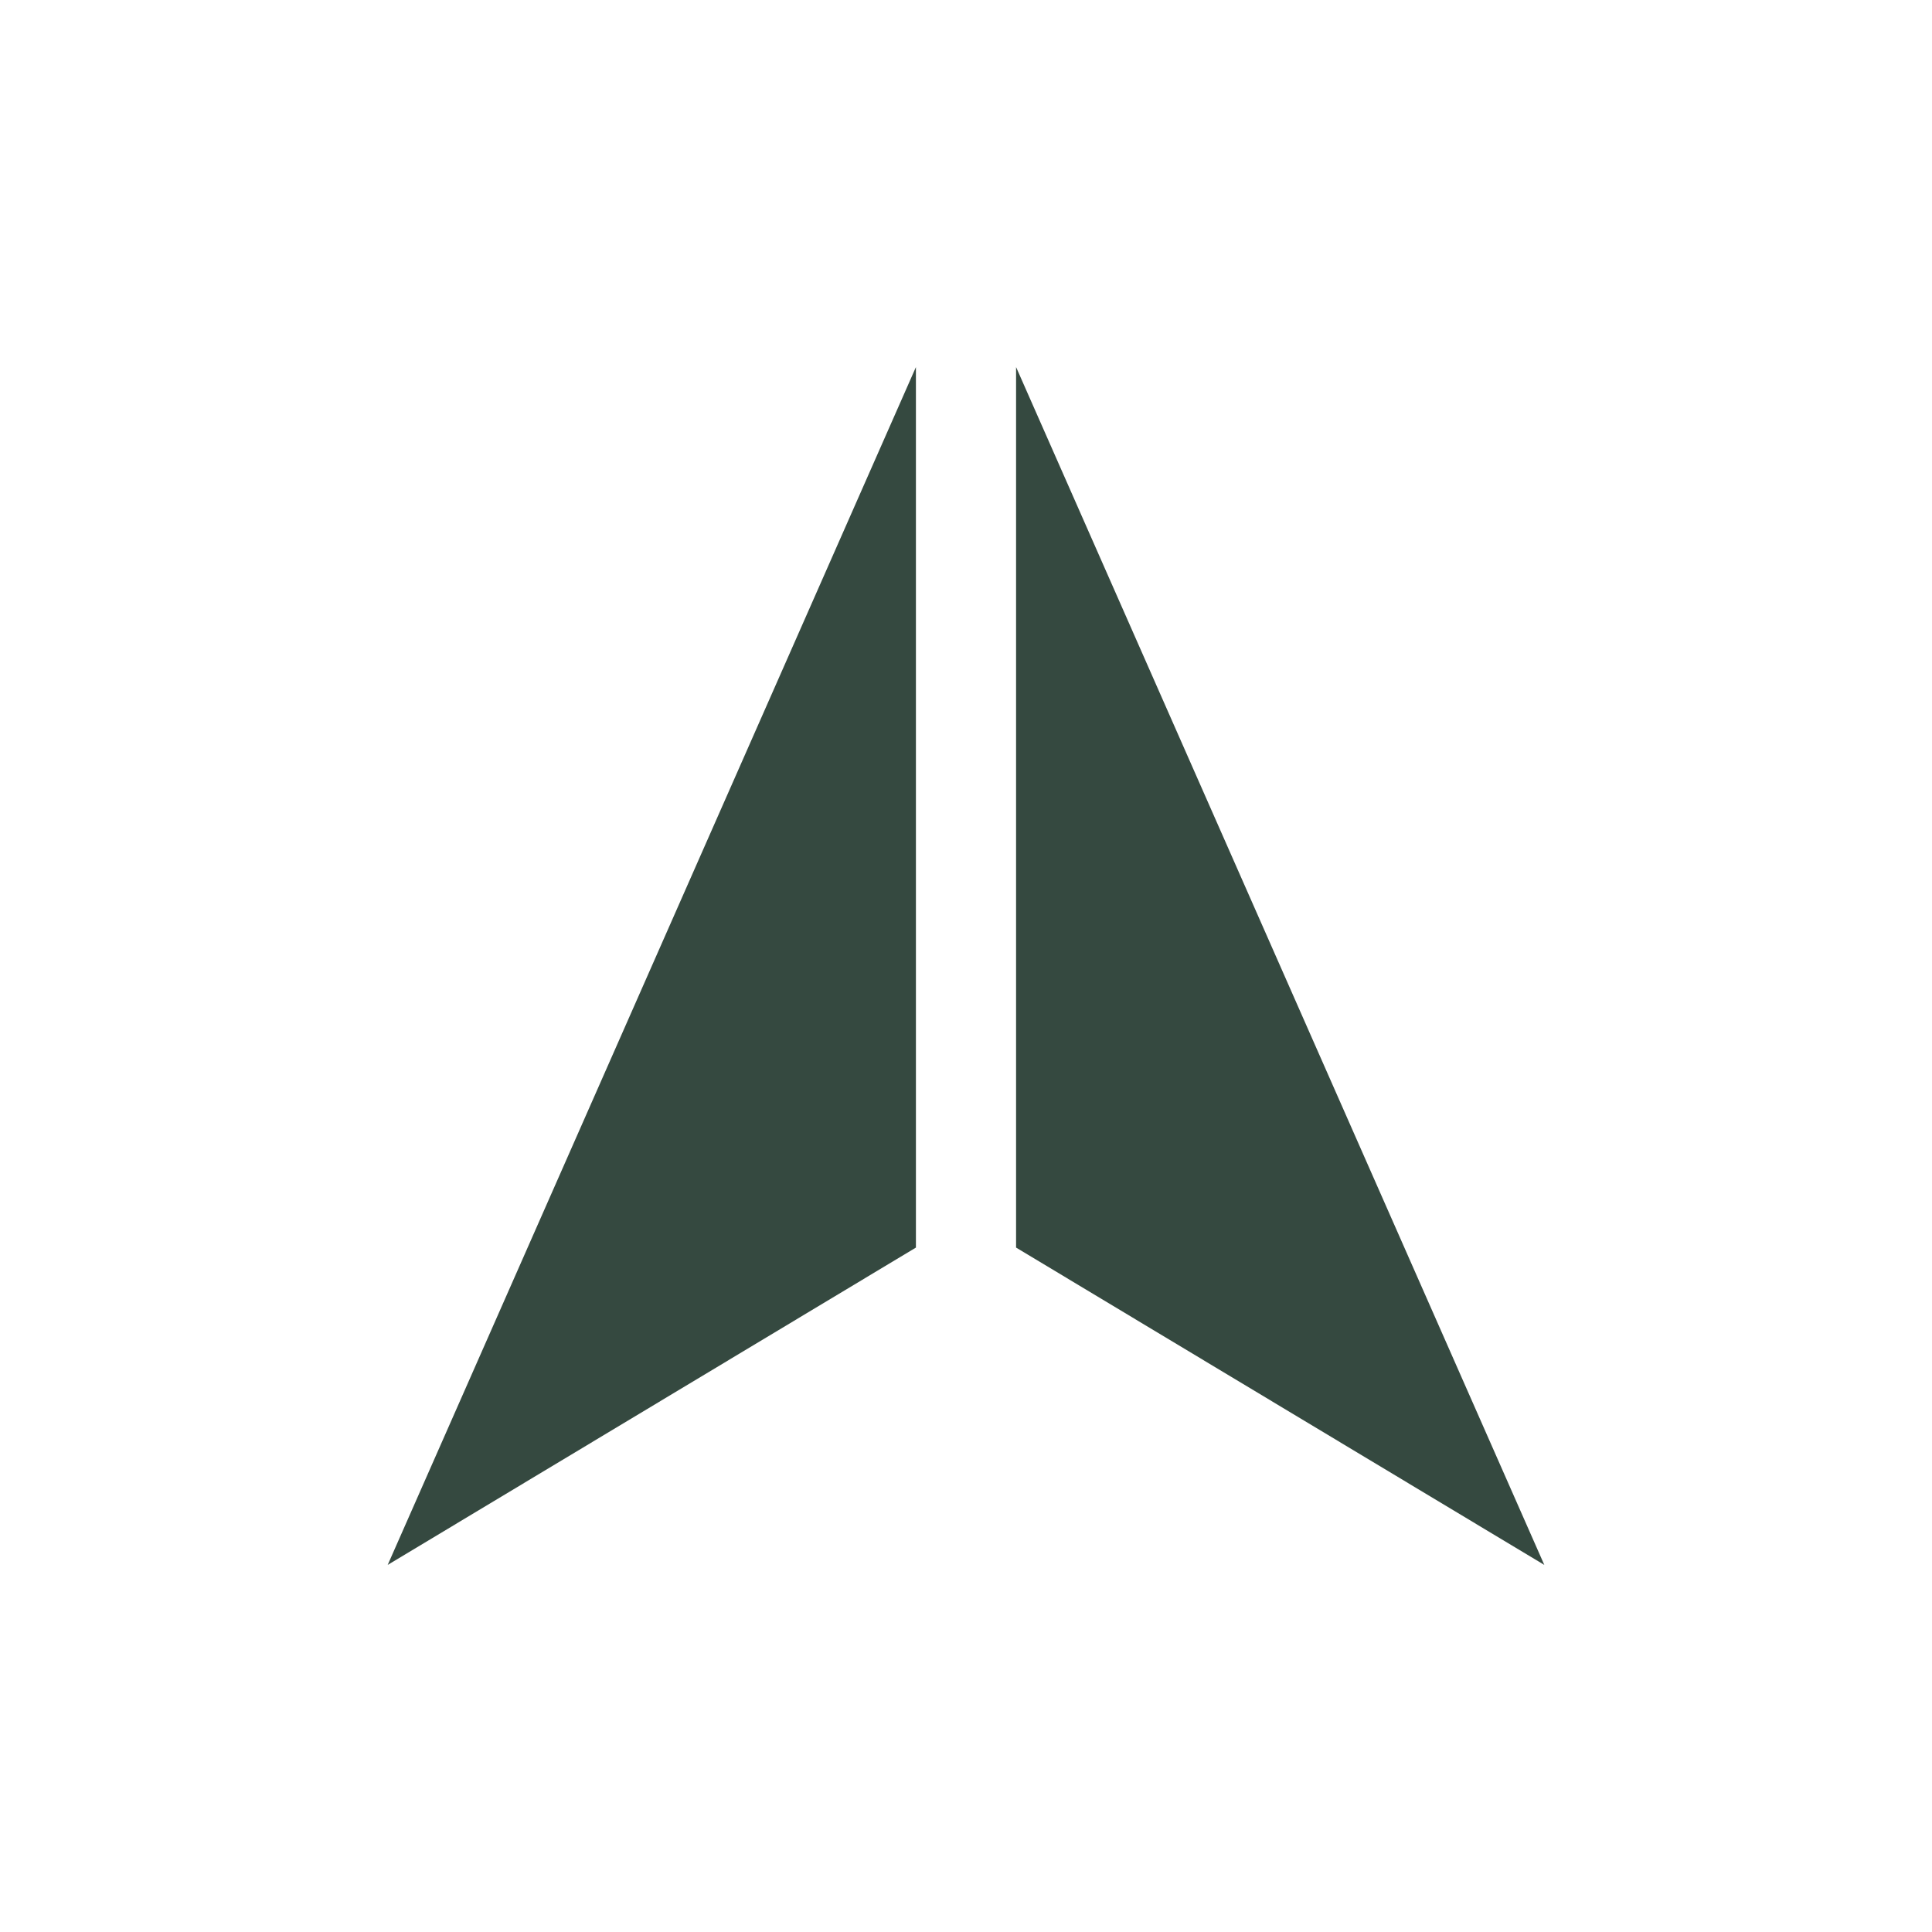
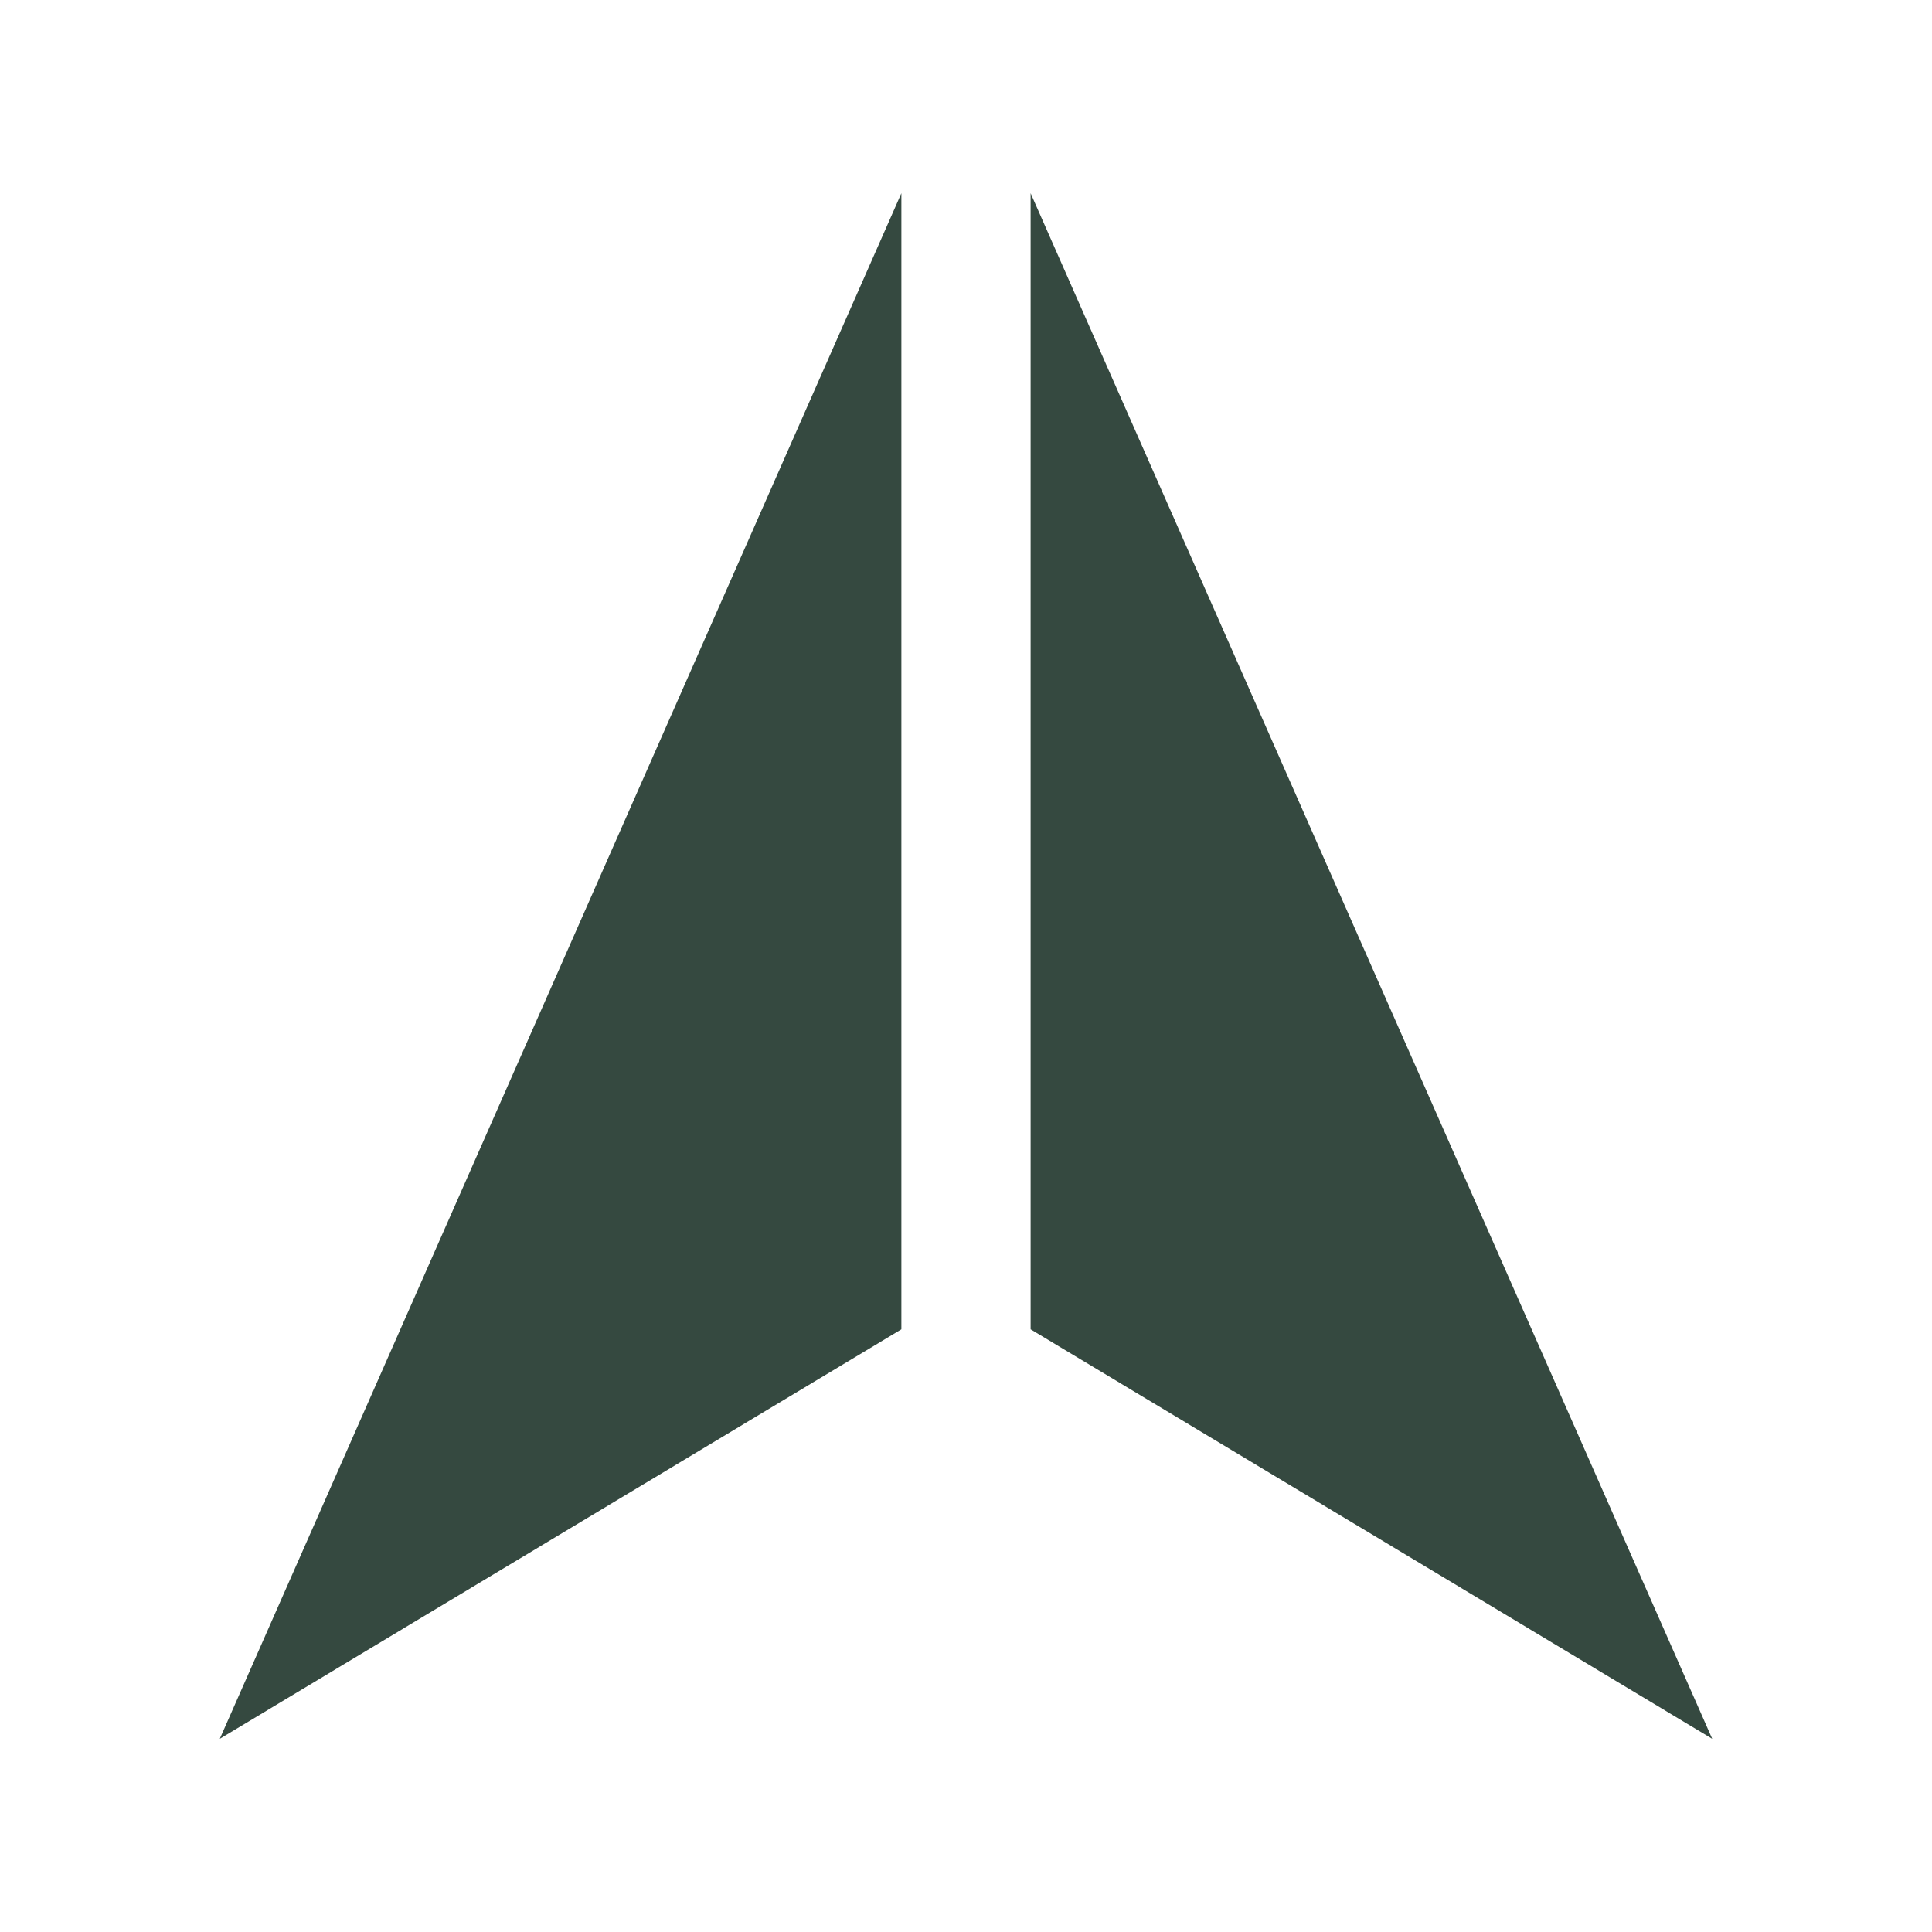
- <svg xmlns="http://www.w3.org/2000/svg" viewBox="189.165 189.42 645.158 645.158" width="512" height="512">
+ <svg xmlns="http://www.w3.org/2000/svg" viewBox="261.745 262 499.998 499.998" width="512" height="512">
  <path d="M495.022 312L495.021 606.028L318.627 711.998L495.022 312Z" fill="#354940" />
  <path d="M528.466 312L528.467 606.028L704.861 711.998L528.466 312Z" fill="#354940" />
</svg>
